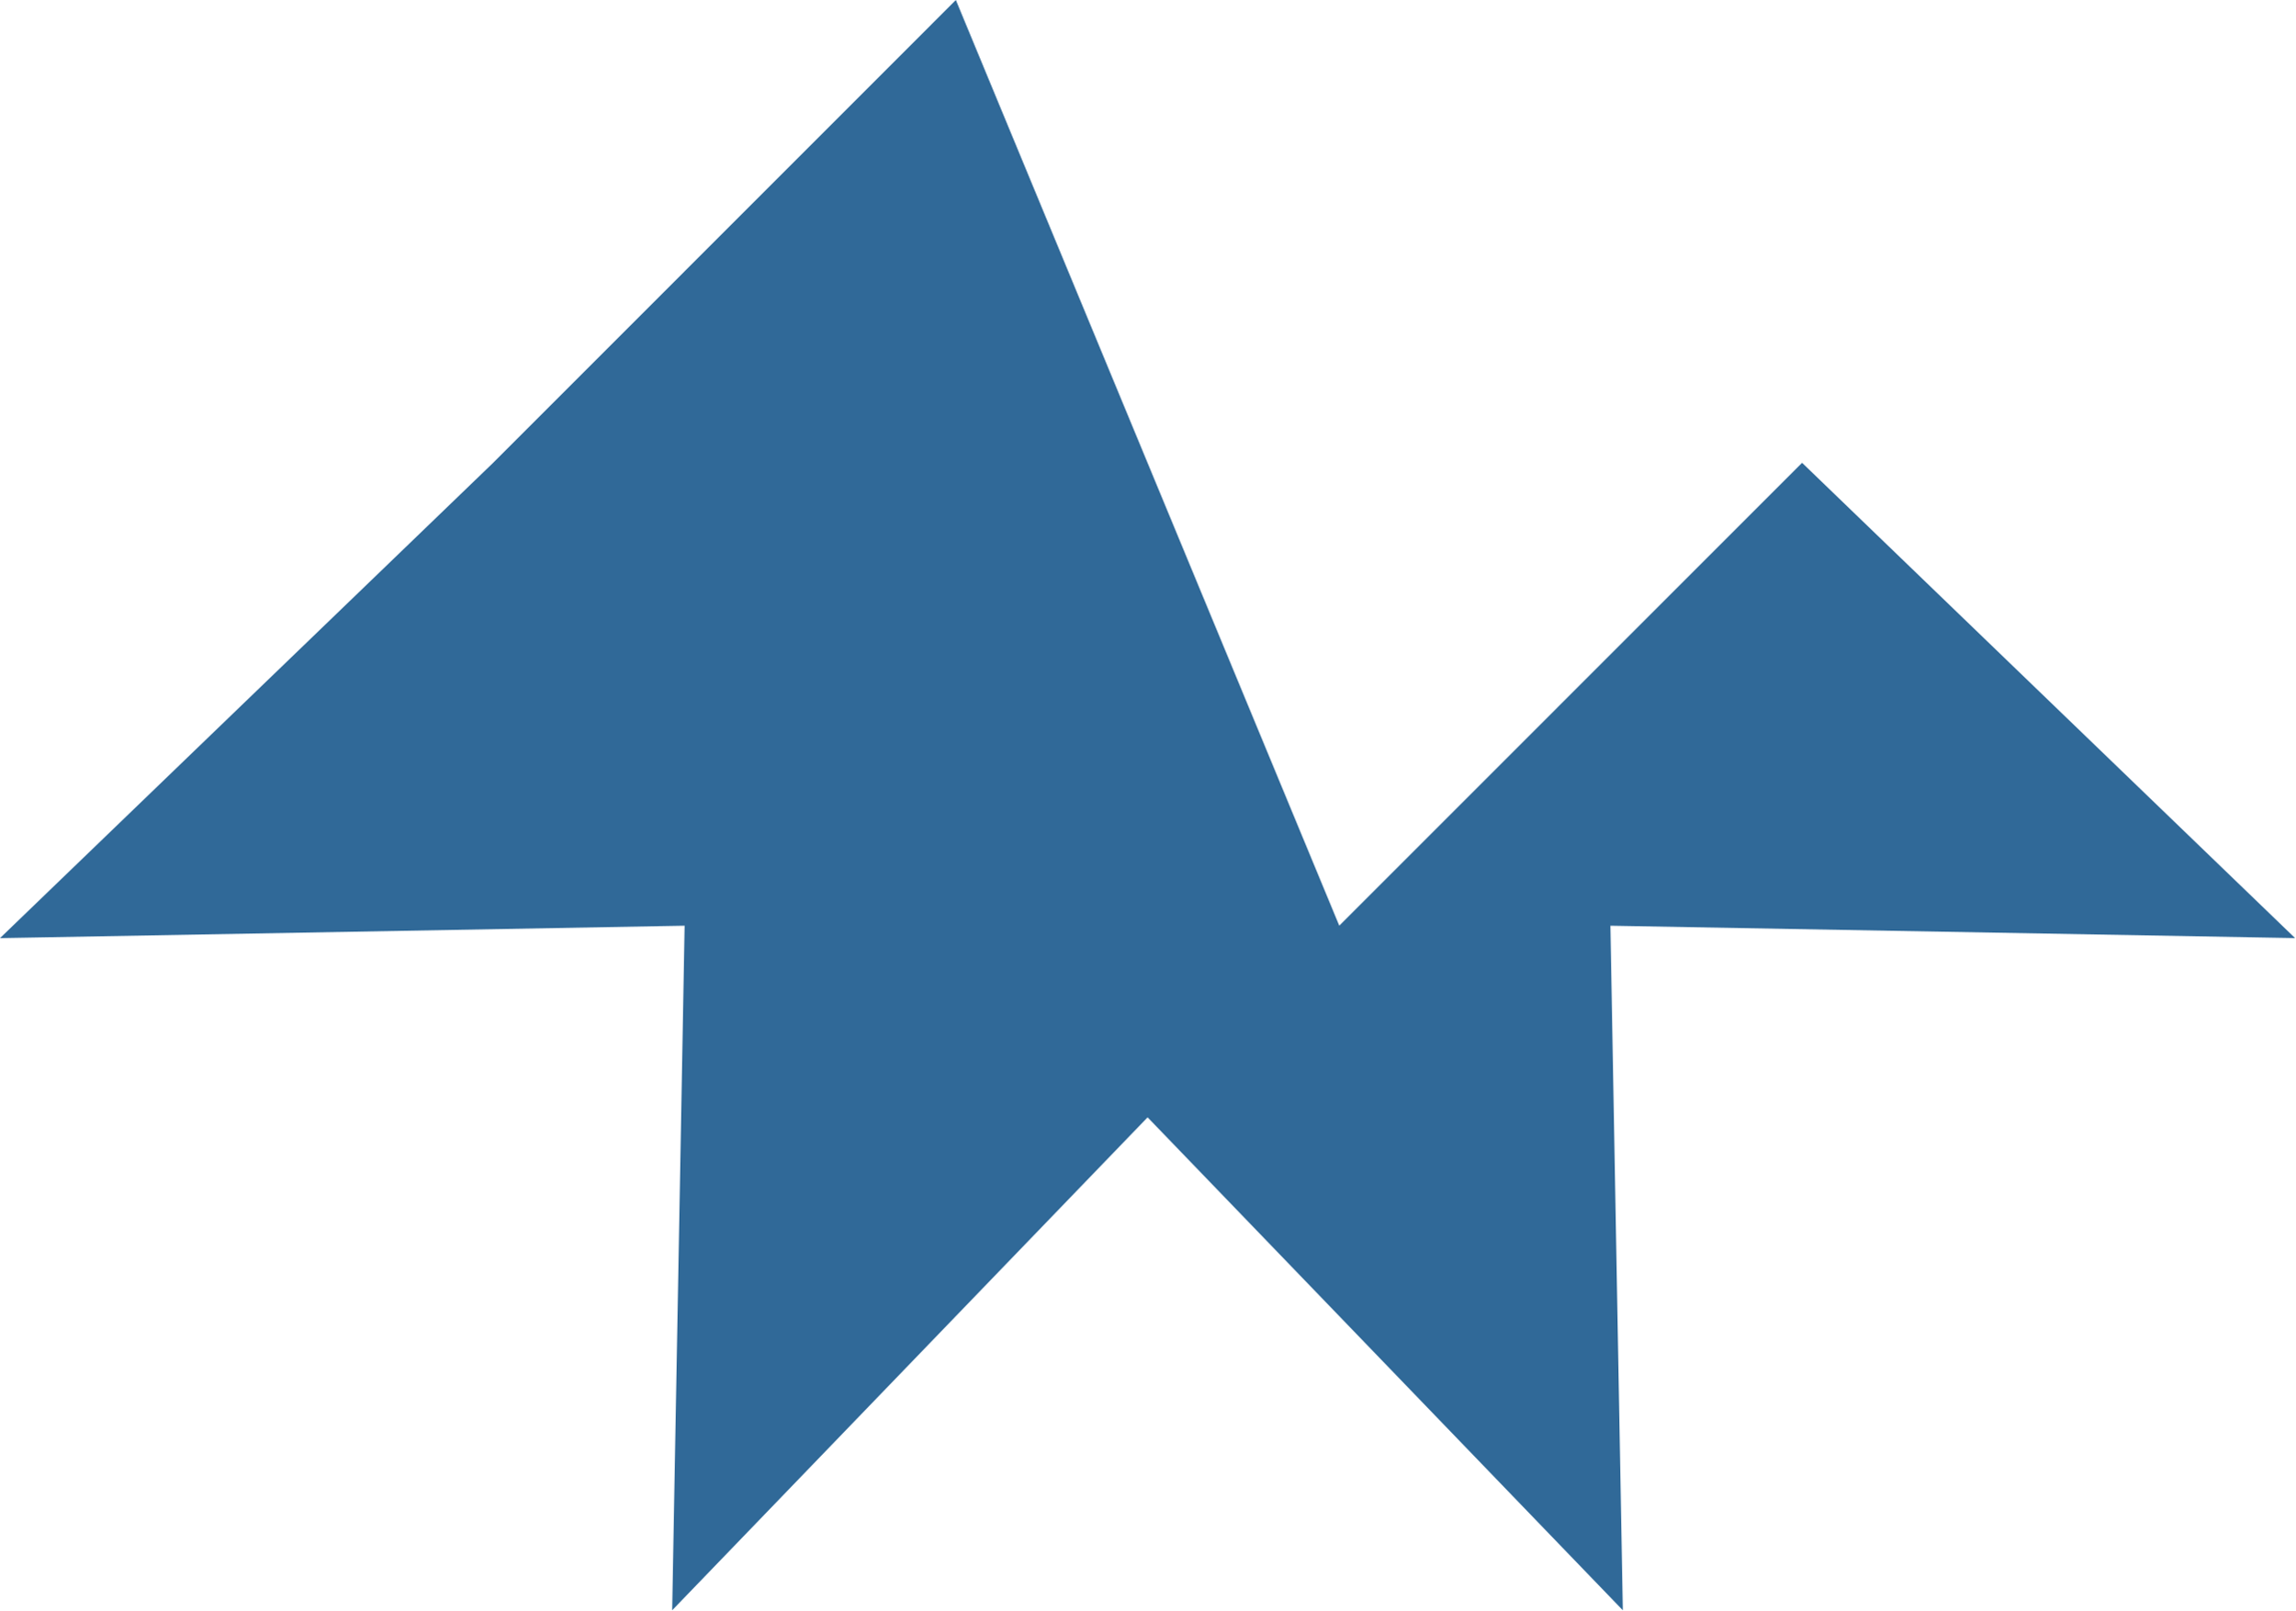
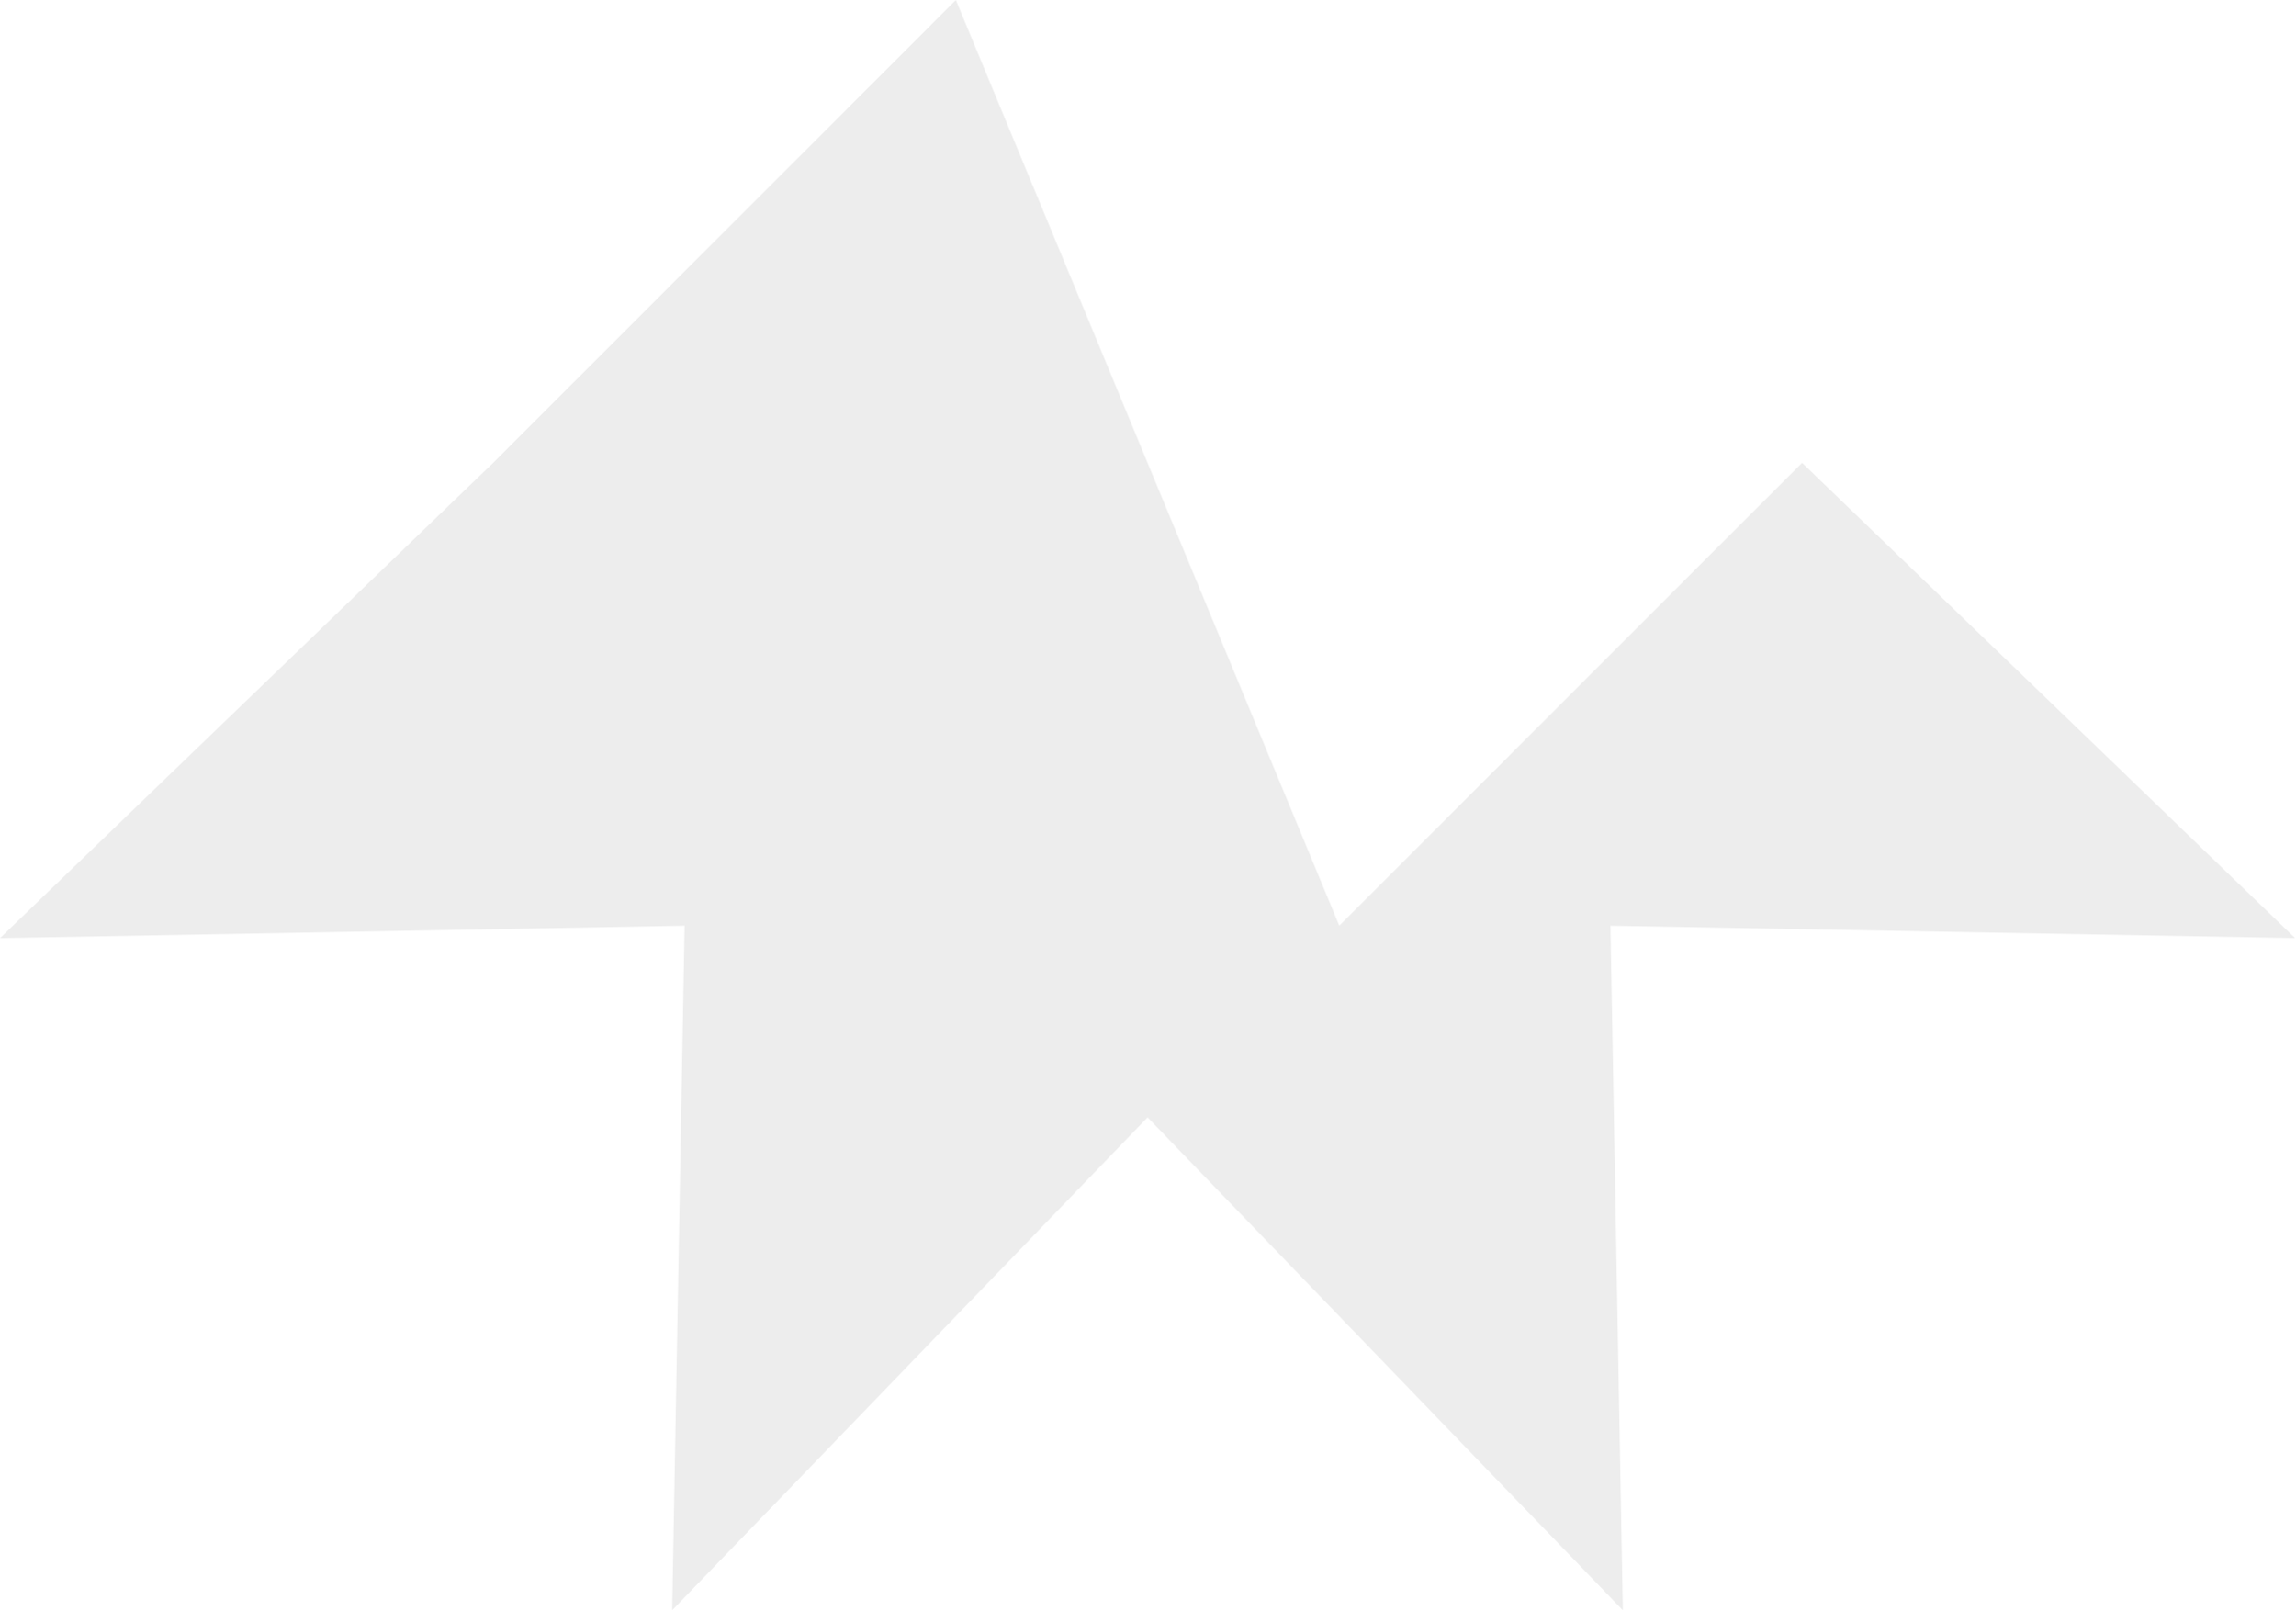
<svg xmlns="http://www.w3.org/2000/svg" version="1.1" id="svg1" width="1066.667" height="748.466" viewBox="0 0 1066.667 748.466">
  <defs id="defs1" />
  <g id="g23" style="display:inline" transform="translate(3.9062481e-6,-159.1004)">
-     <path id="path24" style="font-variation-settings:normal;display:inline;vector-effect:none;fill:#306998;fill-opacity:1;stroke-width:1.067;stroke-linecap:butt;stroke-linejoin:miter;stroke-miterlimit:4;stroke-dasharray:none;stroke-dashoffset:0;stroke-opacity:1;-inkscape-stroke:none;stop-color:#000000" d="M 1066.667,595.133 837.543,374.209 622.442,589.351 444.243,159.1 229.126,374.271 -3.9062479e-6,595.149 318.176,589.379 312.395,907.562 533.358,678.452 754.239,907.566 748.469,589.391 Z" />
+     <path id="path24" style="font-variation-settings:normal;display:inline;vector-effect:none;fill:#00000012;fill-opacity:1;stroke-width:1.067;stroke-linecap:butt;stroke-linejoin:miter;stroke-miterlimit:4;stroke-dasharray:none;stroke-dashoffset:0;stroke-opacity:1;-inkscape-stroke:none;stop-color:#000000" d="M 1066.667,595.133 837.543,374.209 622.442,589.351 444.243,159.1 229.126,374.271 -3.9062479e-6,595.149 318.176,589.379 312.395,907.562 533.358,678.452 754.239,907.566 748.469,589.391 Z" />
  </g>
</svg>
